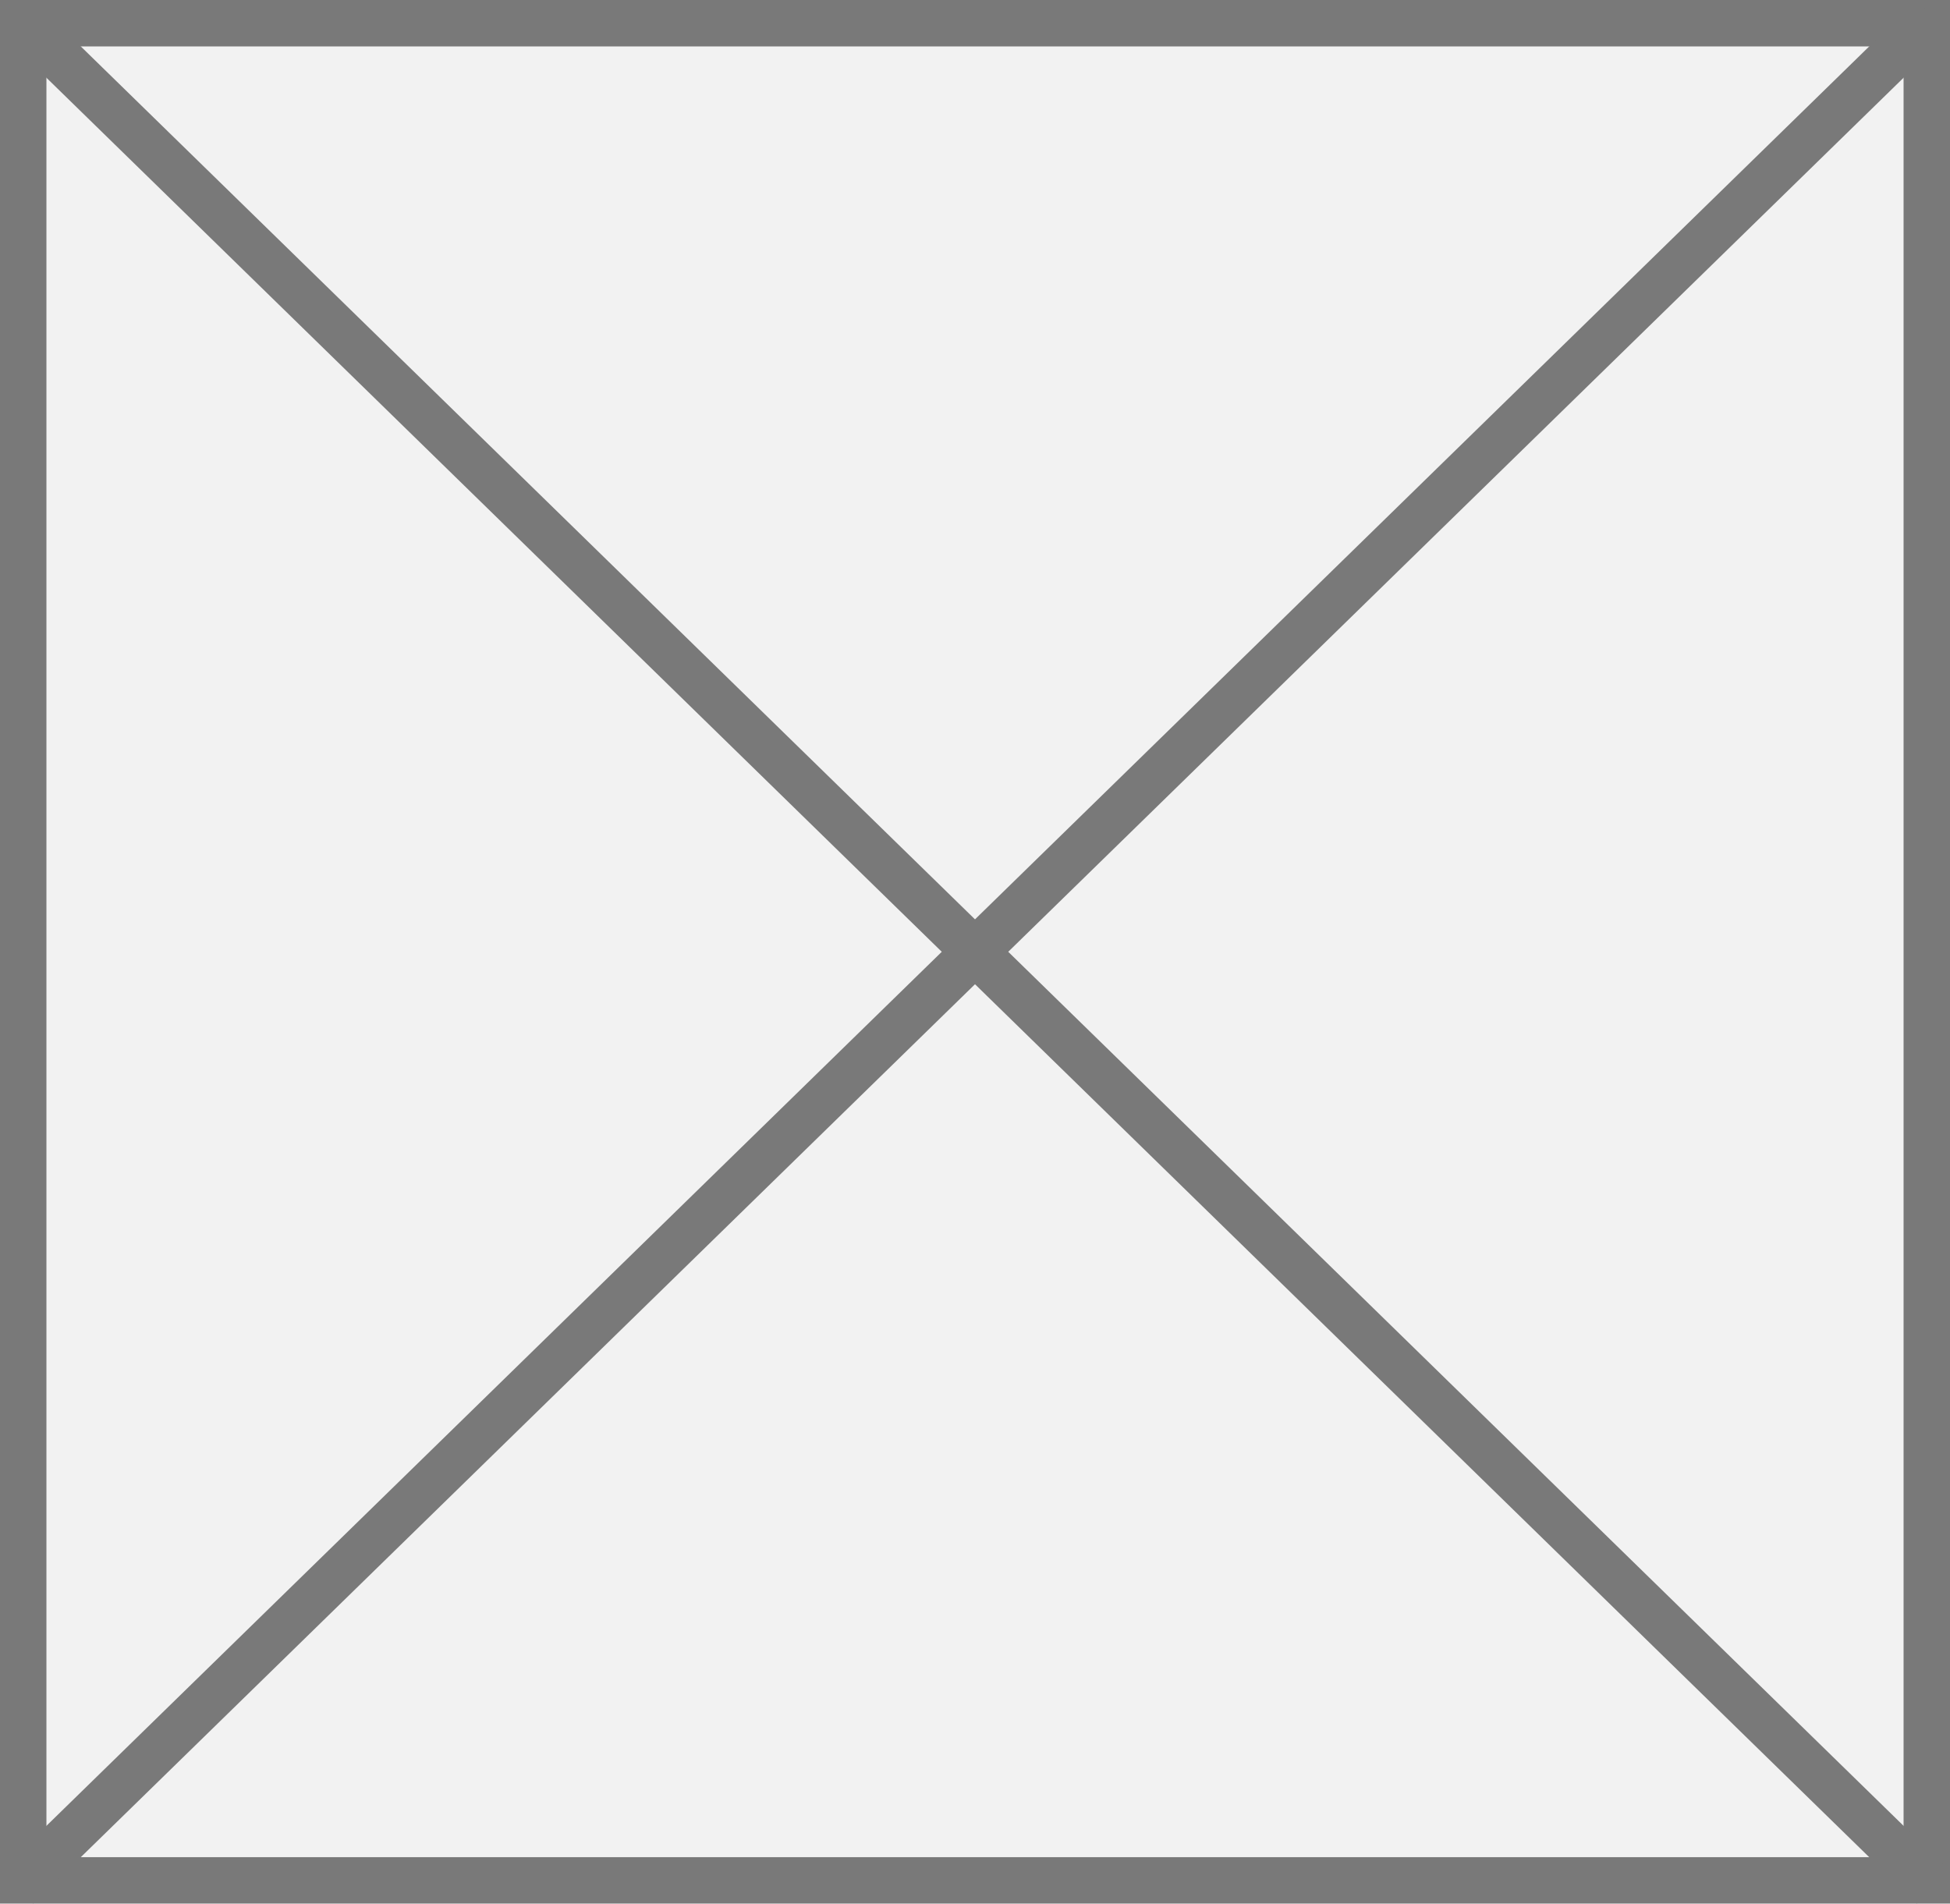
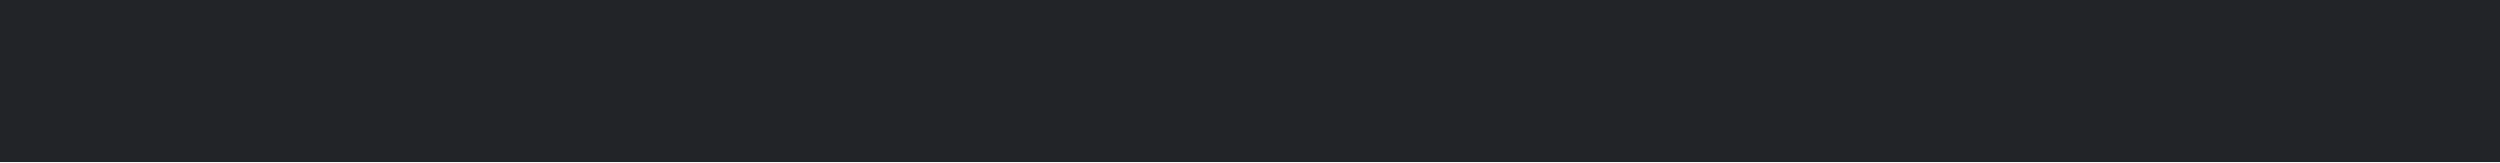
- <svg xmlns="http://www.w3.org/2000/svg" version="1.1" width="42px" height="41px">
-   <g transform="matrix(1 0 0 1 -3025 -621 )">
-     <path d="M 3025.5 621.5  L 3066.5 621.5  L 3066.5 661.5  L 3025.5 661.5  L 3025.5 621.5  Z " fill-rule="nonzero" fill="#f2f2f2" stroke="none" />
-     <path d="M 3025.5 621.5  L 3066.5 621.5  L 3066.5 661.5  L 3025.5 661.5  L 3025.5 621.5  Z " stroke-width="1" stroke="#797979" fill="none" />
-     <path d="M 3025.367 621.358  L 3066.633 661.642  M 3066.633 621.358  L 3025.367 661.642  " stroke-width="1" stroke="#797979" fill="none" />
+ <svg xmlns="http://www.w3.org/2000/svg" version="1.1" width="216px" height="14px">
+   <g transform="matrix(1 0 0 1 -1684 -548 )">
+     <path d="M 0 14  L 0 0  L 98.143 0  L 216 0  L 216 14  L 0 14  Z " fill-rule="nonzero" fill="#222428" stroke="none" transform="matrix(1 0 0 1 1684 548 )" />
  </g>
</svg>
